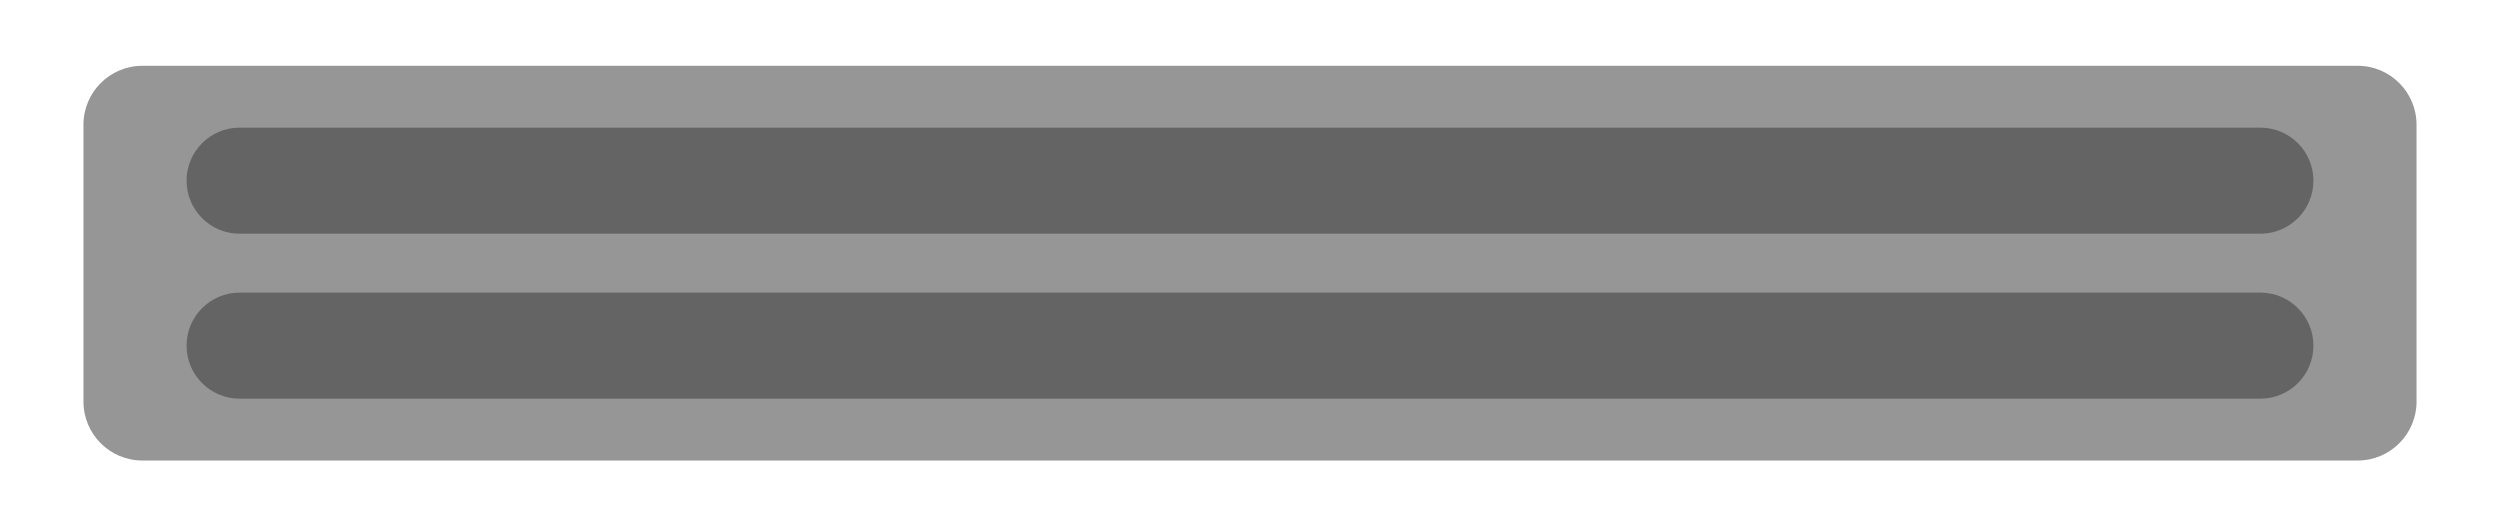
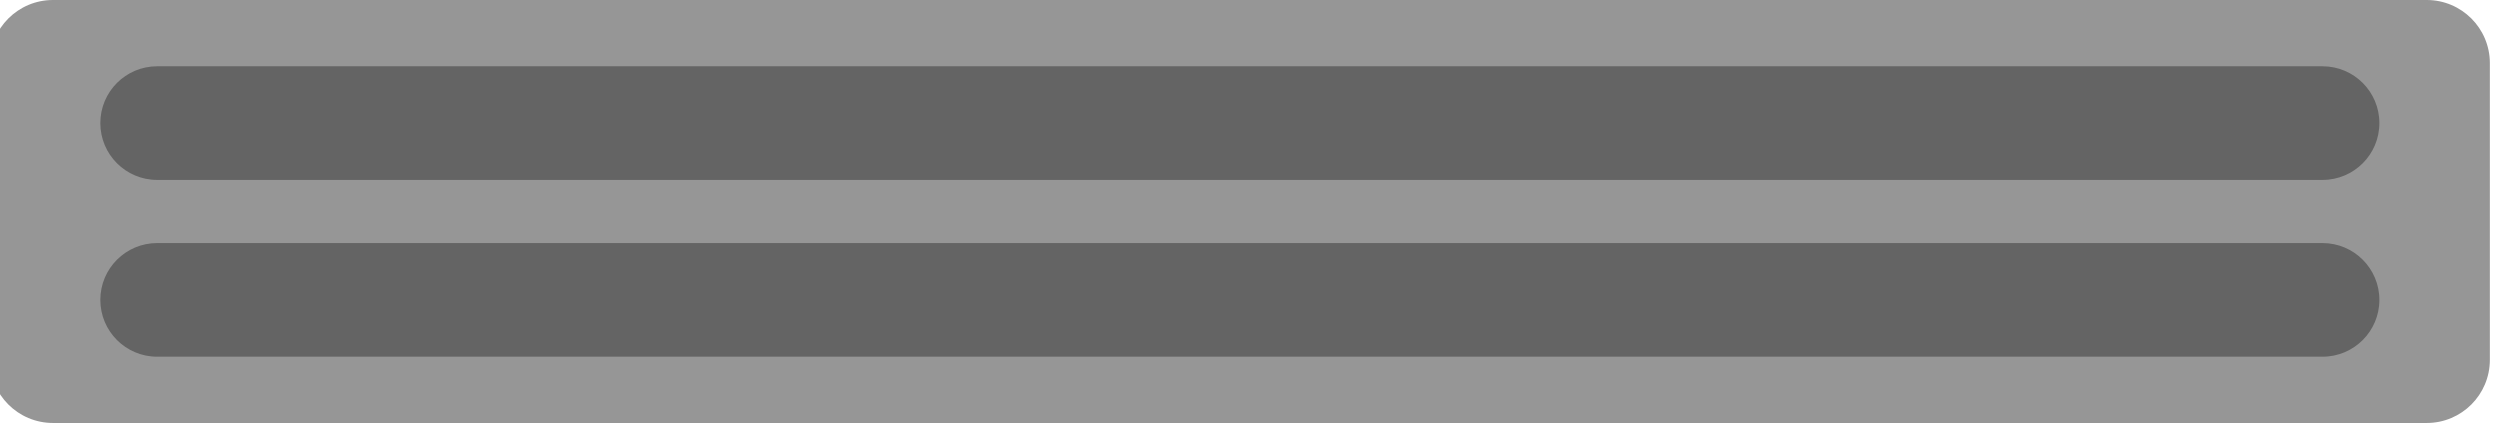
- <svg xmlns="http://www.w3.org/2000/svg" width="190" height="40" viewBox="0 0 537.429 127.619" id="svg2" version="1.1">
+ <svg xmlns="http://www.w3.org/2000/svg" width="177.313" height="30" viewBox="0 0 501.544 95.714" id="svg2" version="1.1">
  <defs id="defs4" />
-   <g id="layer1" transform="translate(-89.19009,-446.4192)">
+   <g id="layer1" transform="translate(-109.4282,-462.3716)">
    <g id="g823" transform="translate(-14.14285,-15.95239)">
      <g id="g4182">
        <rect style="fill:#969696;fill-opacity:1;stroke:none;stroke-opacity:1" id="rect4136" width="565.714" height="95.714" x="89.19" y="478.324" ry="14.286" />
        <rect style="fill:#646464;fill-opacity:1;stroke:none;stroke-opacity:1" id="tube2" width="515.714" height="25.714" x="114.19" y="533.324" ry="12.857" />
        <rect style="fill:#646464;fill-opacity:1;stroke:none;stroke-opacity:1" id="tube1" width="515.714" height="25.714" x="114.19" y="493.324" ry="12.857" />
      </g>
    </g>
  </g>
</svg>
